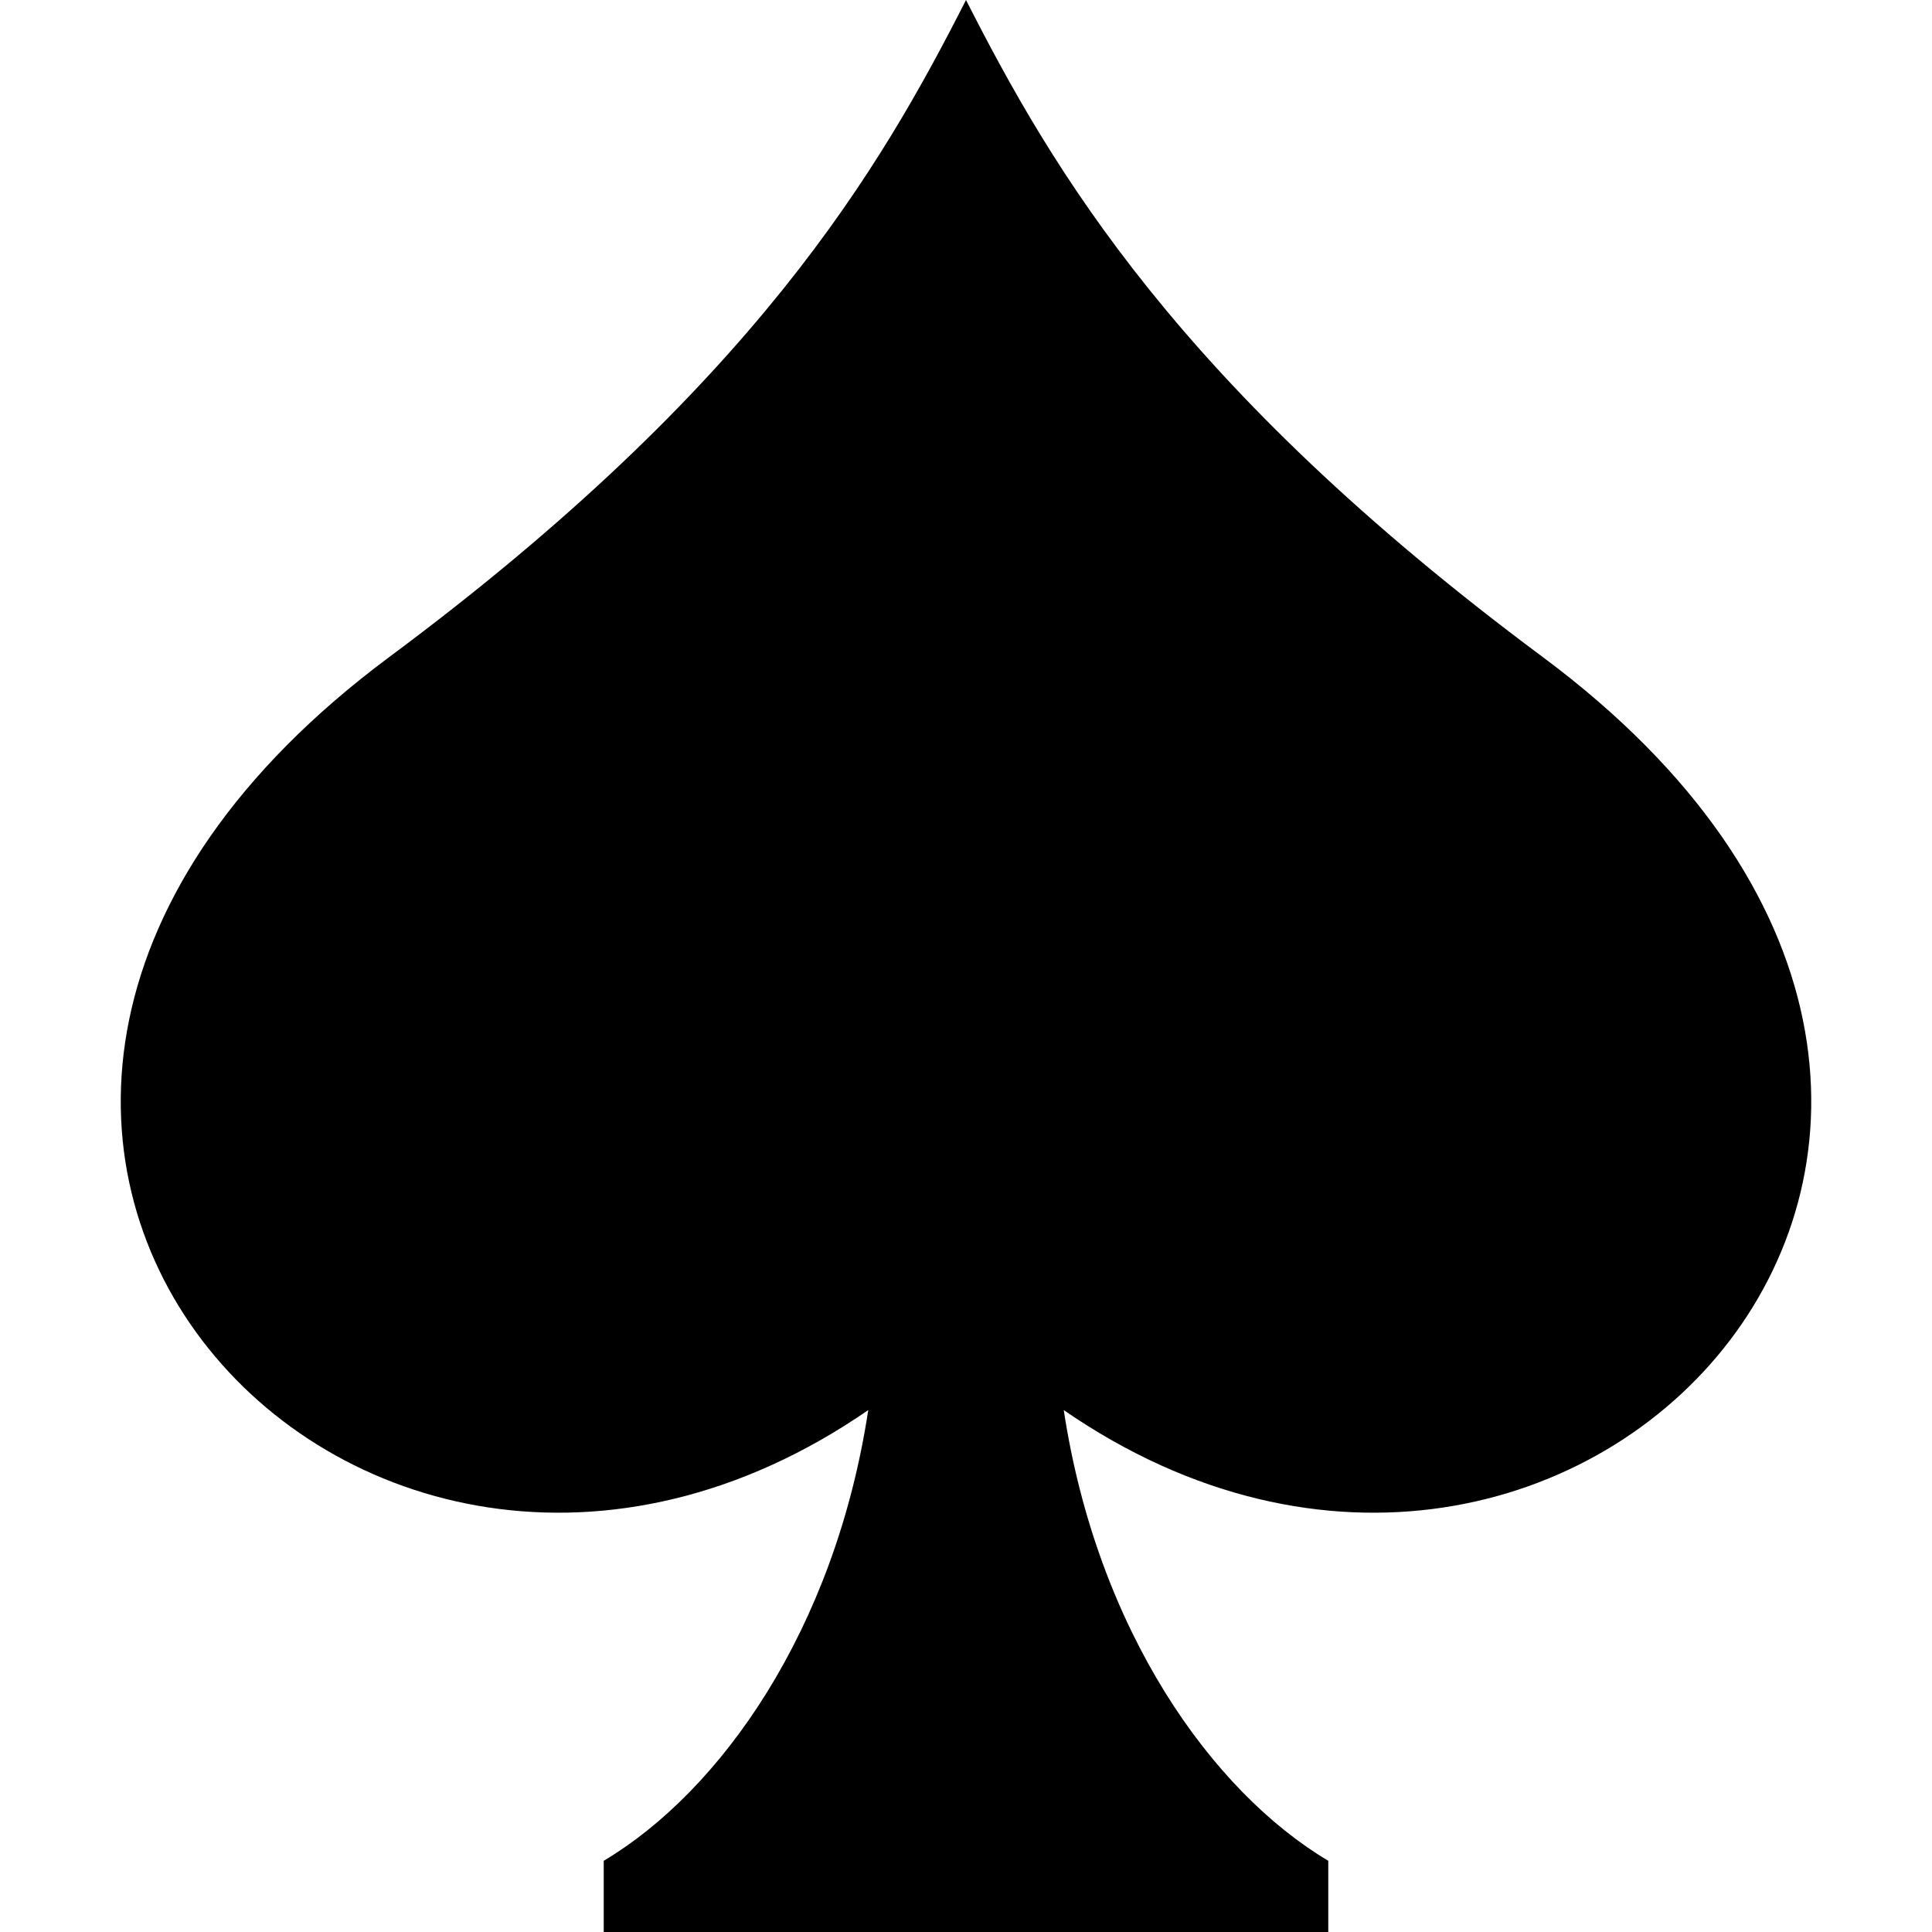
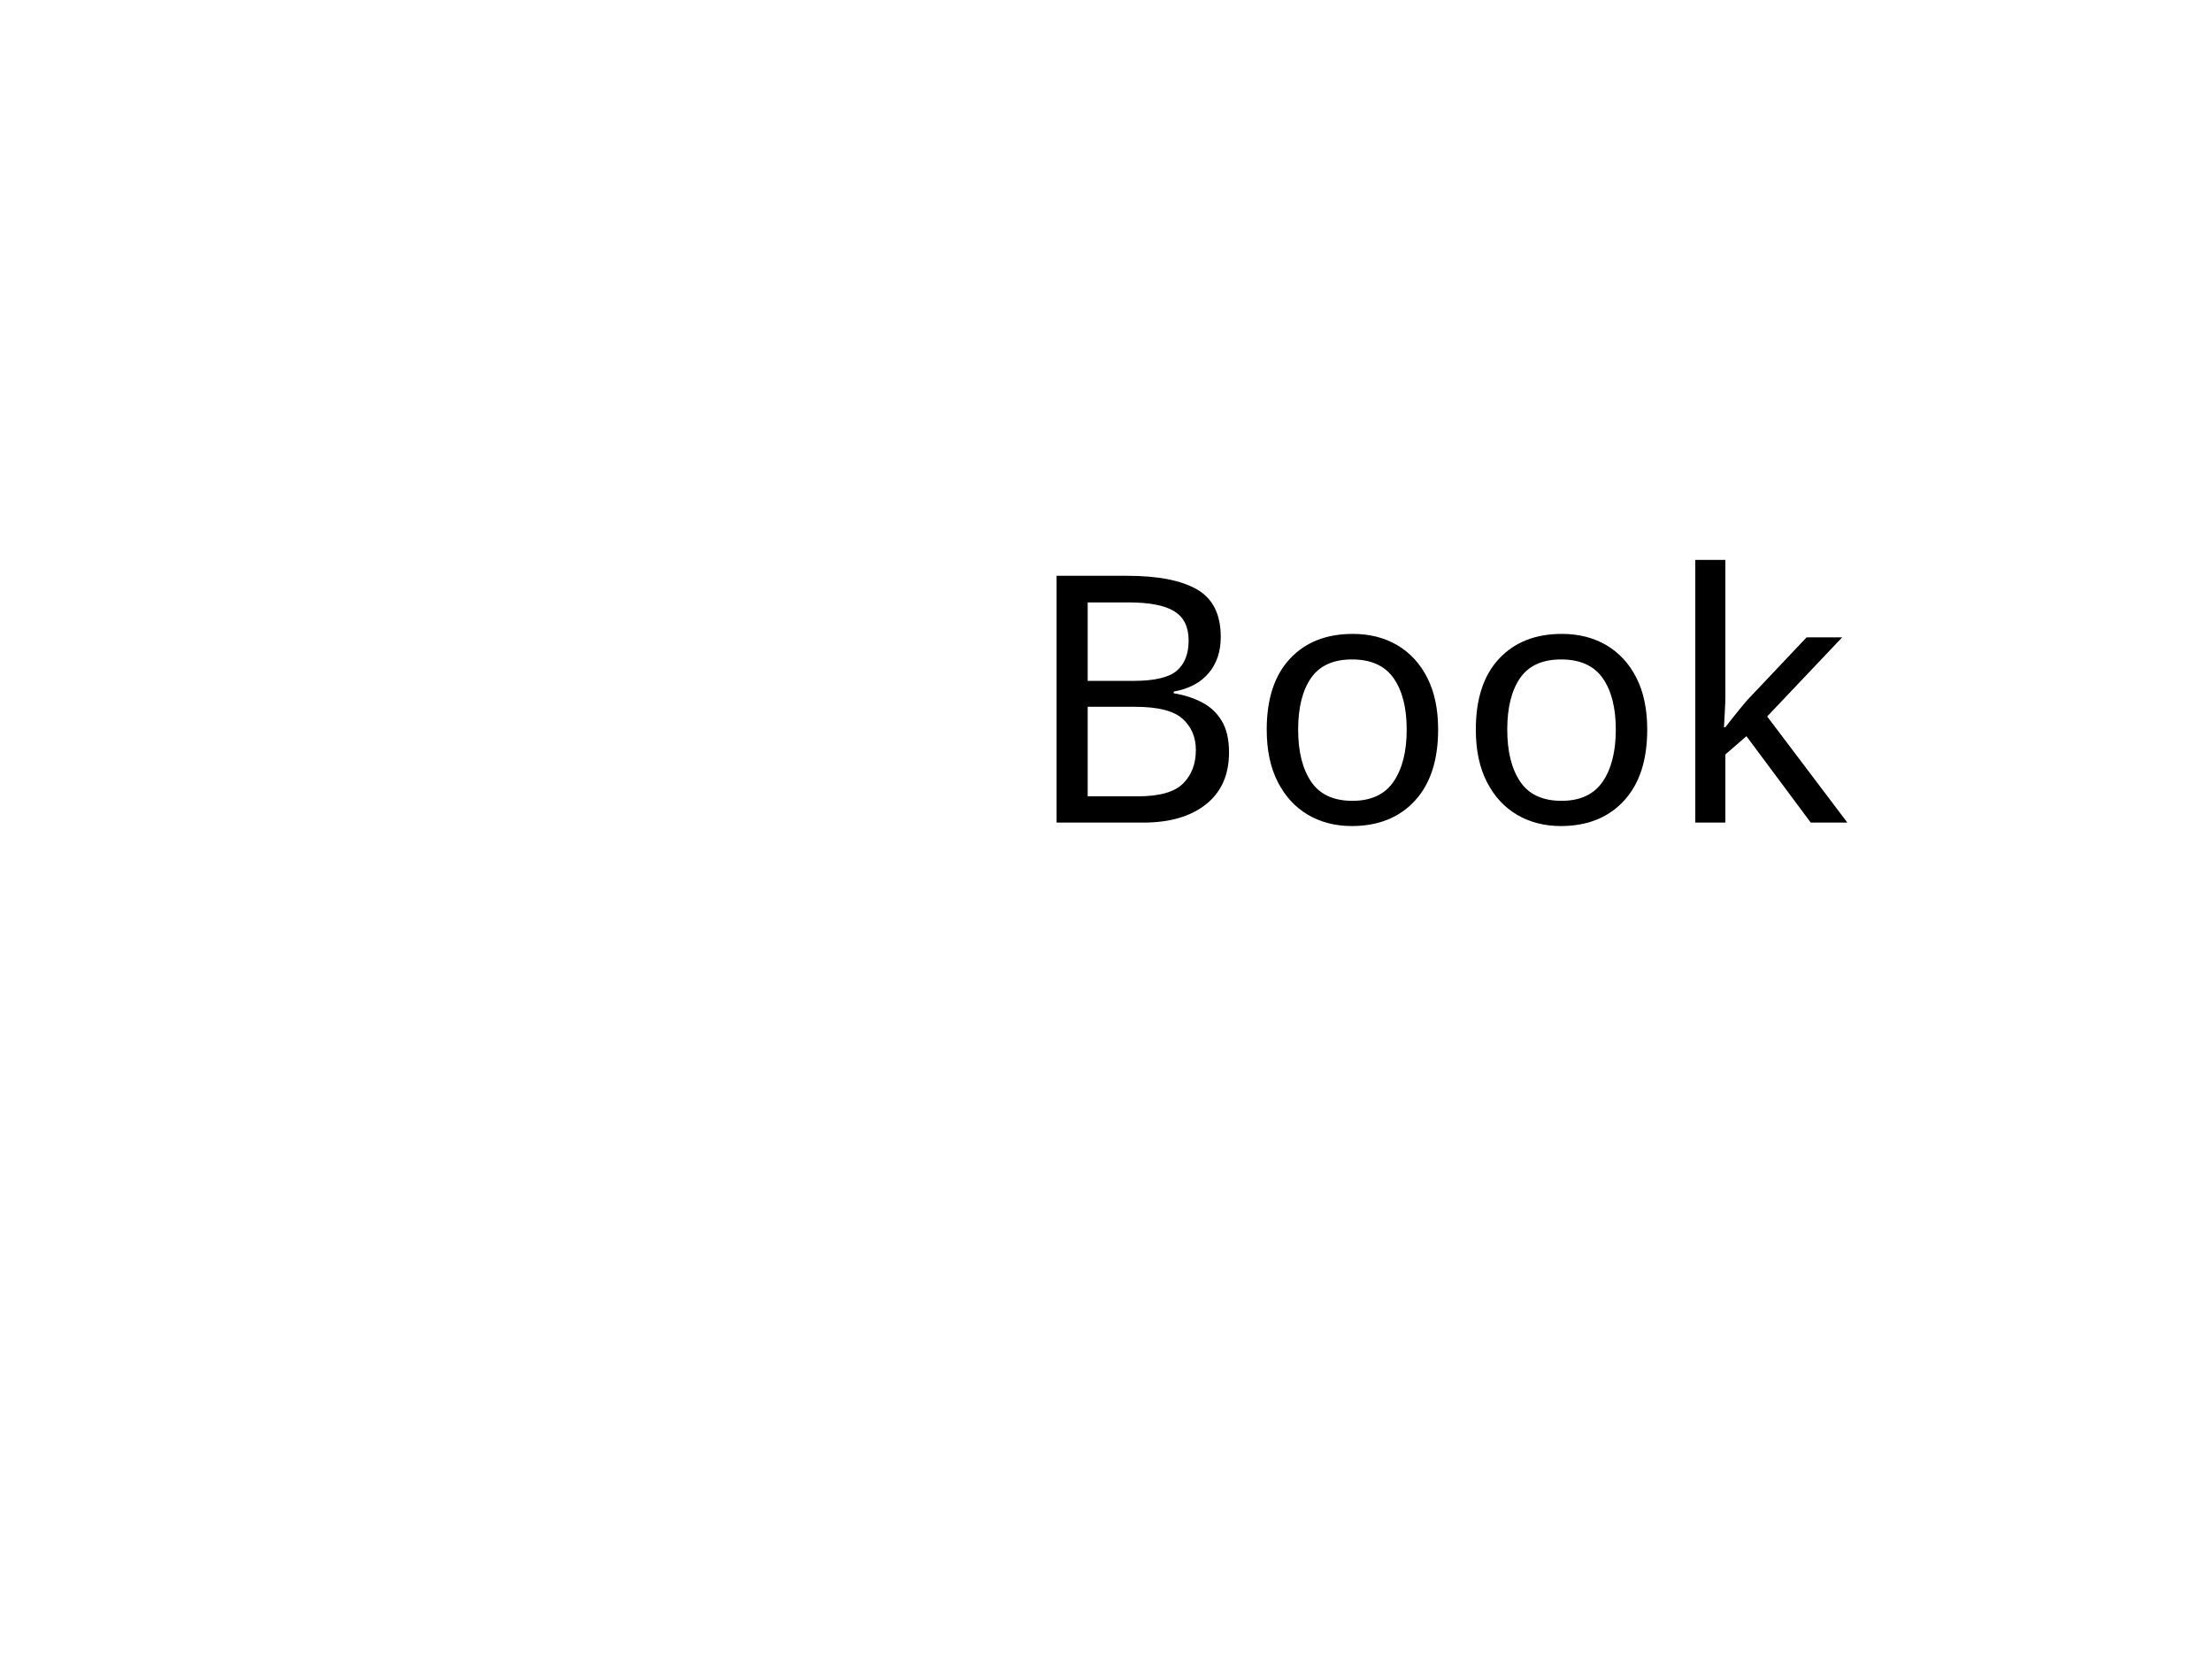
- <svg xmlns="http://www.w3.org/2000/svg" version="1.1" id="Capa_1" x="0px" y="0px" width="512px" height="512px" viewBox="0 0 512 512" enable-background="new 0 0 512 512" xml:space="preserve">
-   <path d="M408.785,174.075C312.002,102.146,278.652,44.566,256.002,0.001l0,0C256,0.001,256,0,256,0v0.001  c-22.648,44.565-56,102.146-152.783,174.074c-165.018,122.643-9.688,293.834,126.879,199.612  c-8.898,58.465-39.265,101.086-70.104,119.44V512H256h96.008v-18.87c-30.841-18.354-61.205-60.977-70.105-119.442  C418.47,467.911,573.802,296.718,408.785,174.075z" />
+ <svg xmlns="http://www.w3.org/2000/svg" width="640" height="480" version="1.1">
+   <text x="199" y="226" xml:space="preserve" font-family="微软雅黑" font-size="12" fill="#000000" stroke="none" stroke-opacity="0">
+ </text>
+   <text x="218" y="238" xml:space="preserve" font-family="隶书" font-size="100" fill="#000000" stroke="none" stroke-opacity="0" baseline-shift="baseline">
+   Book</text>
</svg>
